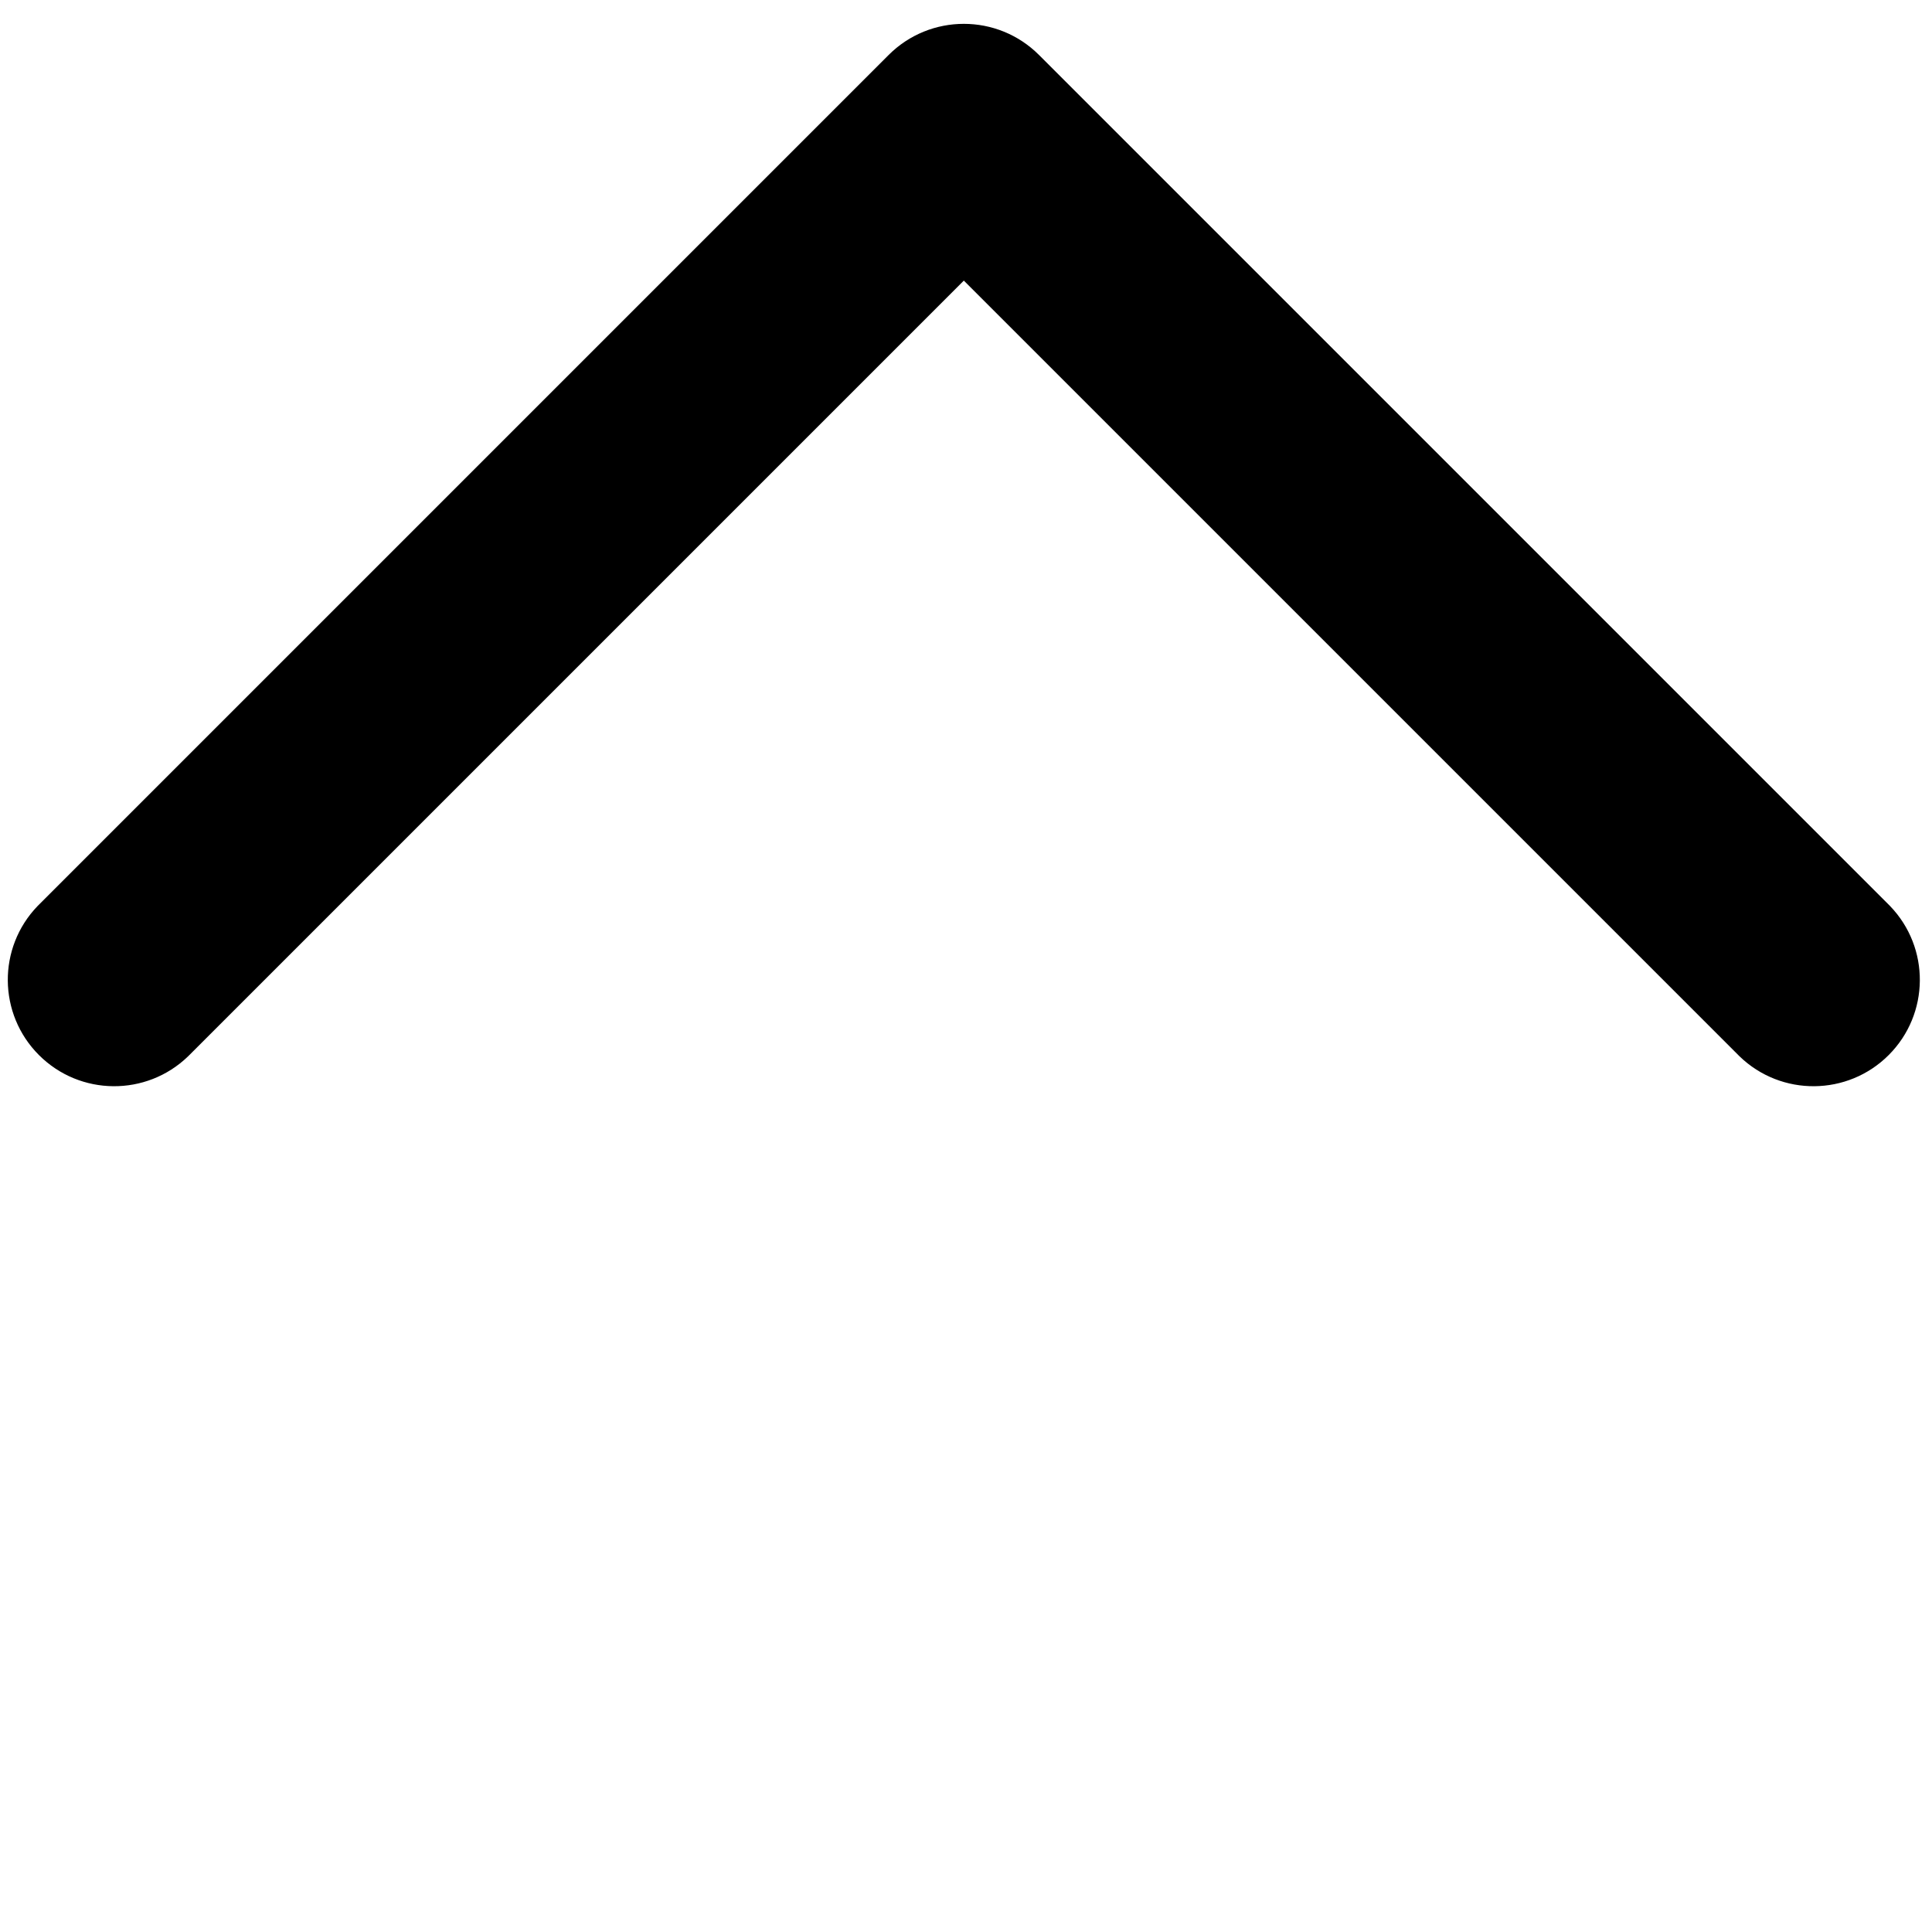
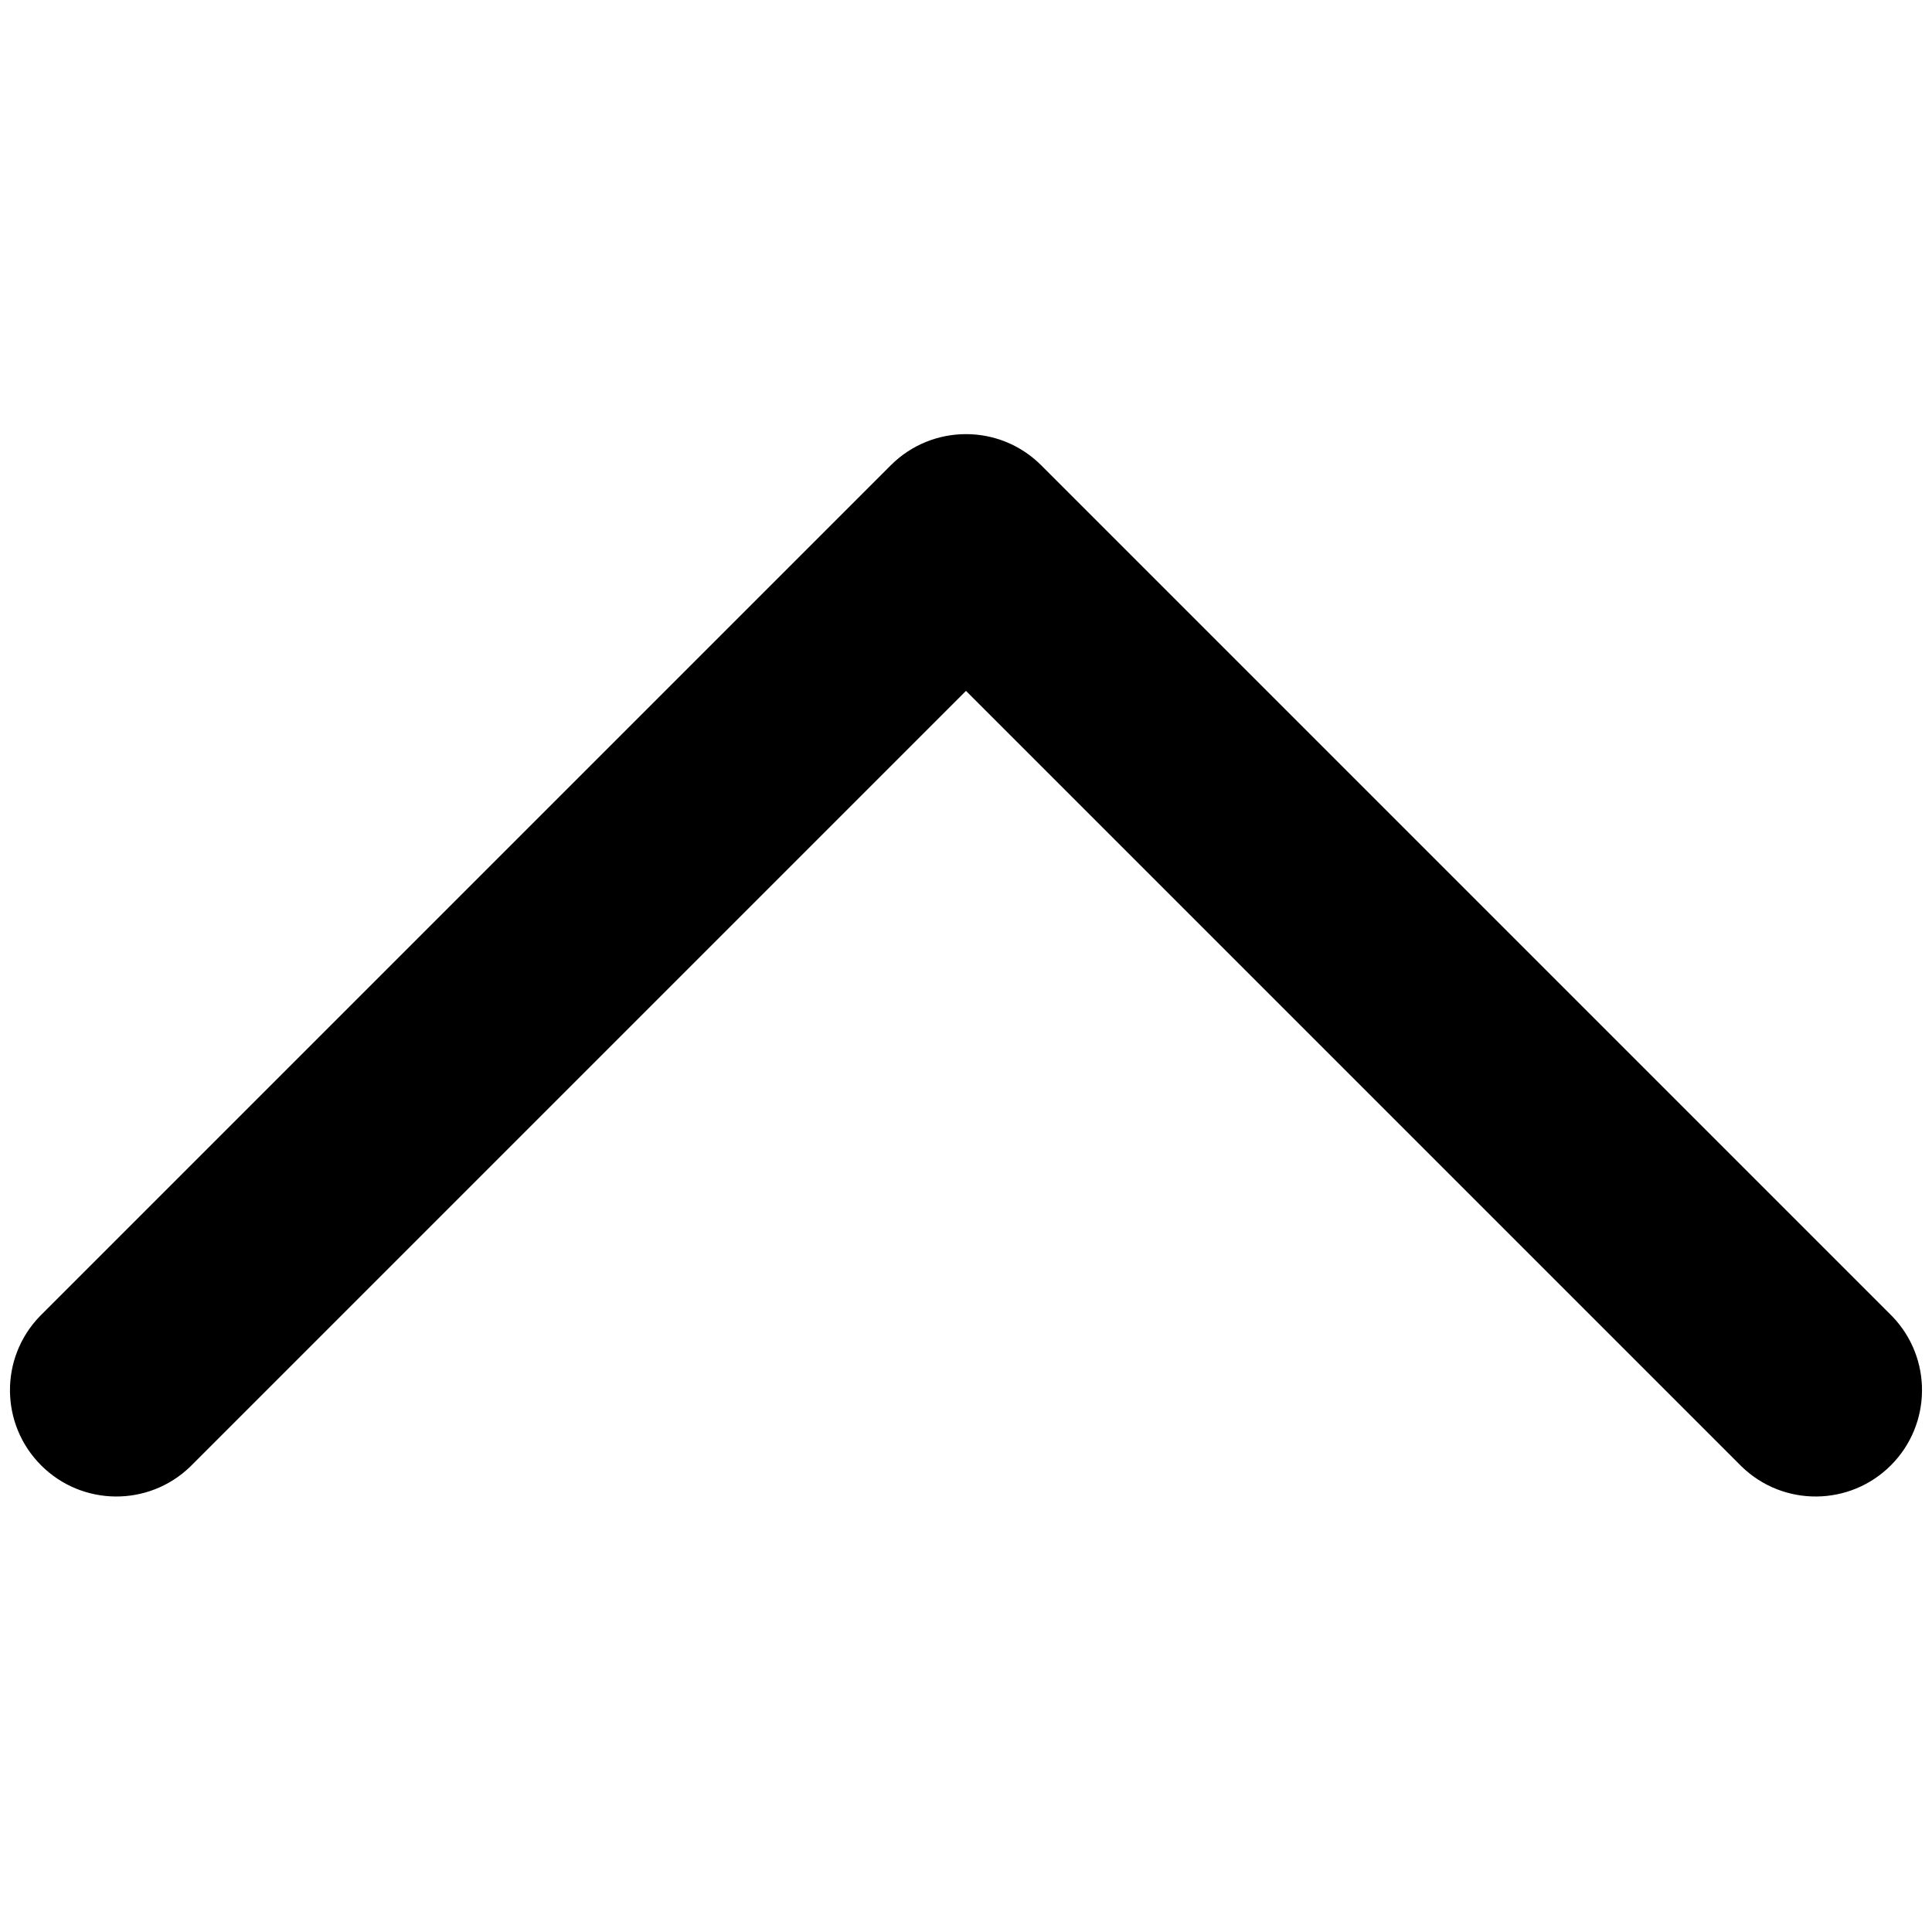
<svg xmlns="http://www.w3.org/2000/svg" width="18.163" height="18.163" fill="none">
  <rect id="backgroundrect" width="100%" height="100%" x="0" y="0" fill="none" stroke="none" style="" class="" />
-   <g class="currentLayer" style="">
-     <path fill-rule="evenodd" clip-rule="evenodd" d="M8.354,0.517 a1,1 0 0 1 1.414,0 l8,8 a1,1 0 0 1 -1.414,1.414 L9.061,2.638 l-7.293,7.293 a1,1 0 0 1 -1.414,-1.414 l8,-8 z" fill="#000000" id="svg_1" class="selected" fill-opacity="1" />
+   <g class="currentLayer" transform="translate(0.02040815,3.857143)" style="">
+     <path id="svg_1" class="selected" d="M8.354,0.517 a1,1 0 0 1 1.414,0 l8,8 a1,1 0 0 1 -1.414,1.414 L9.061,2.638 l-7.293,7.293 a1,1 0 0 1 -1.414,-1.414 l8,-8 z" fill="#000000" fill-rule="evenodd" clip-rule="evenodd" fill-opacity="1" />
  </g>
</svg>
